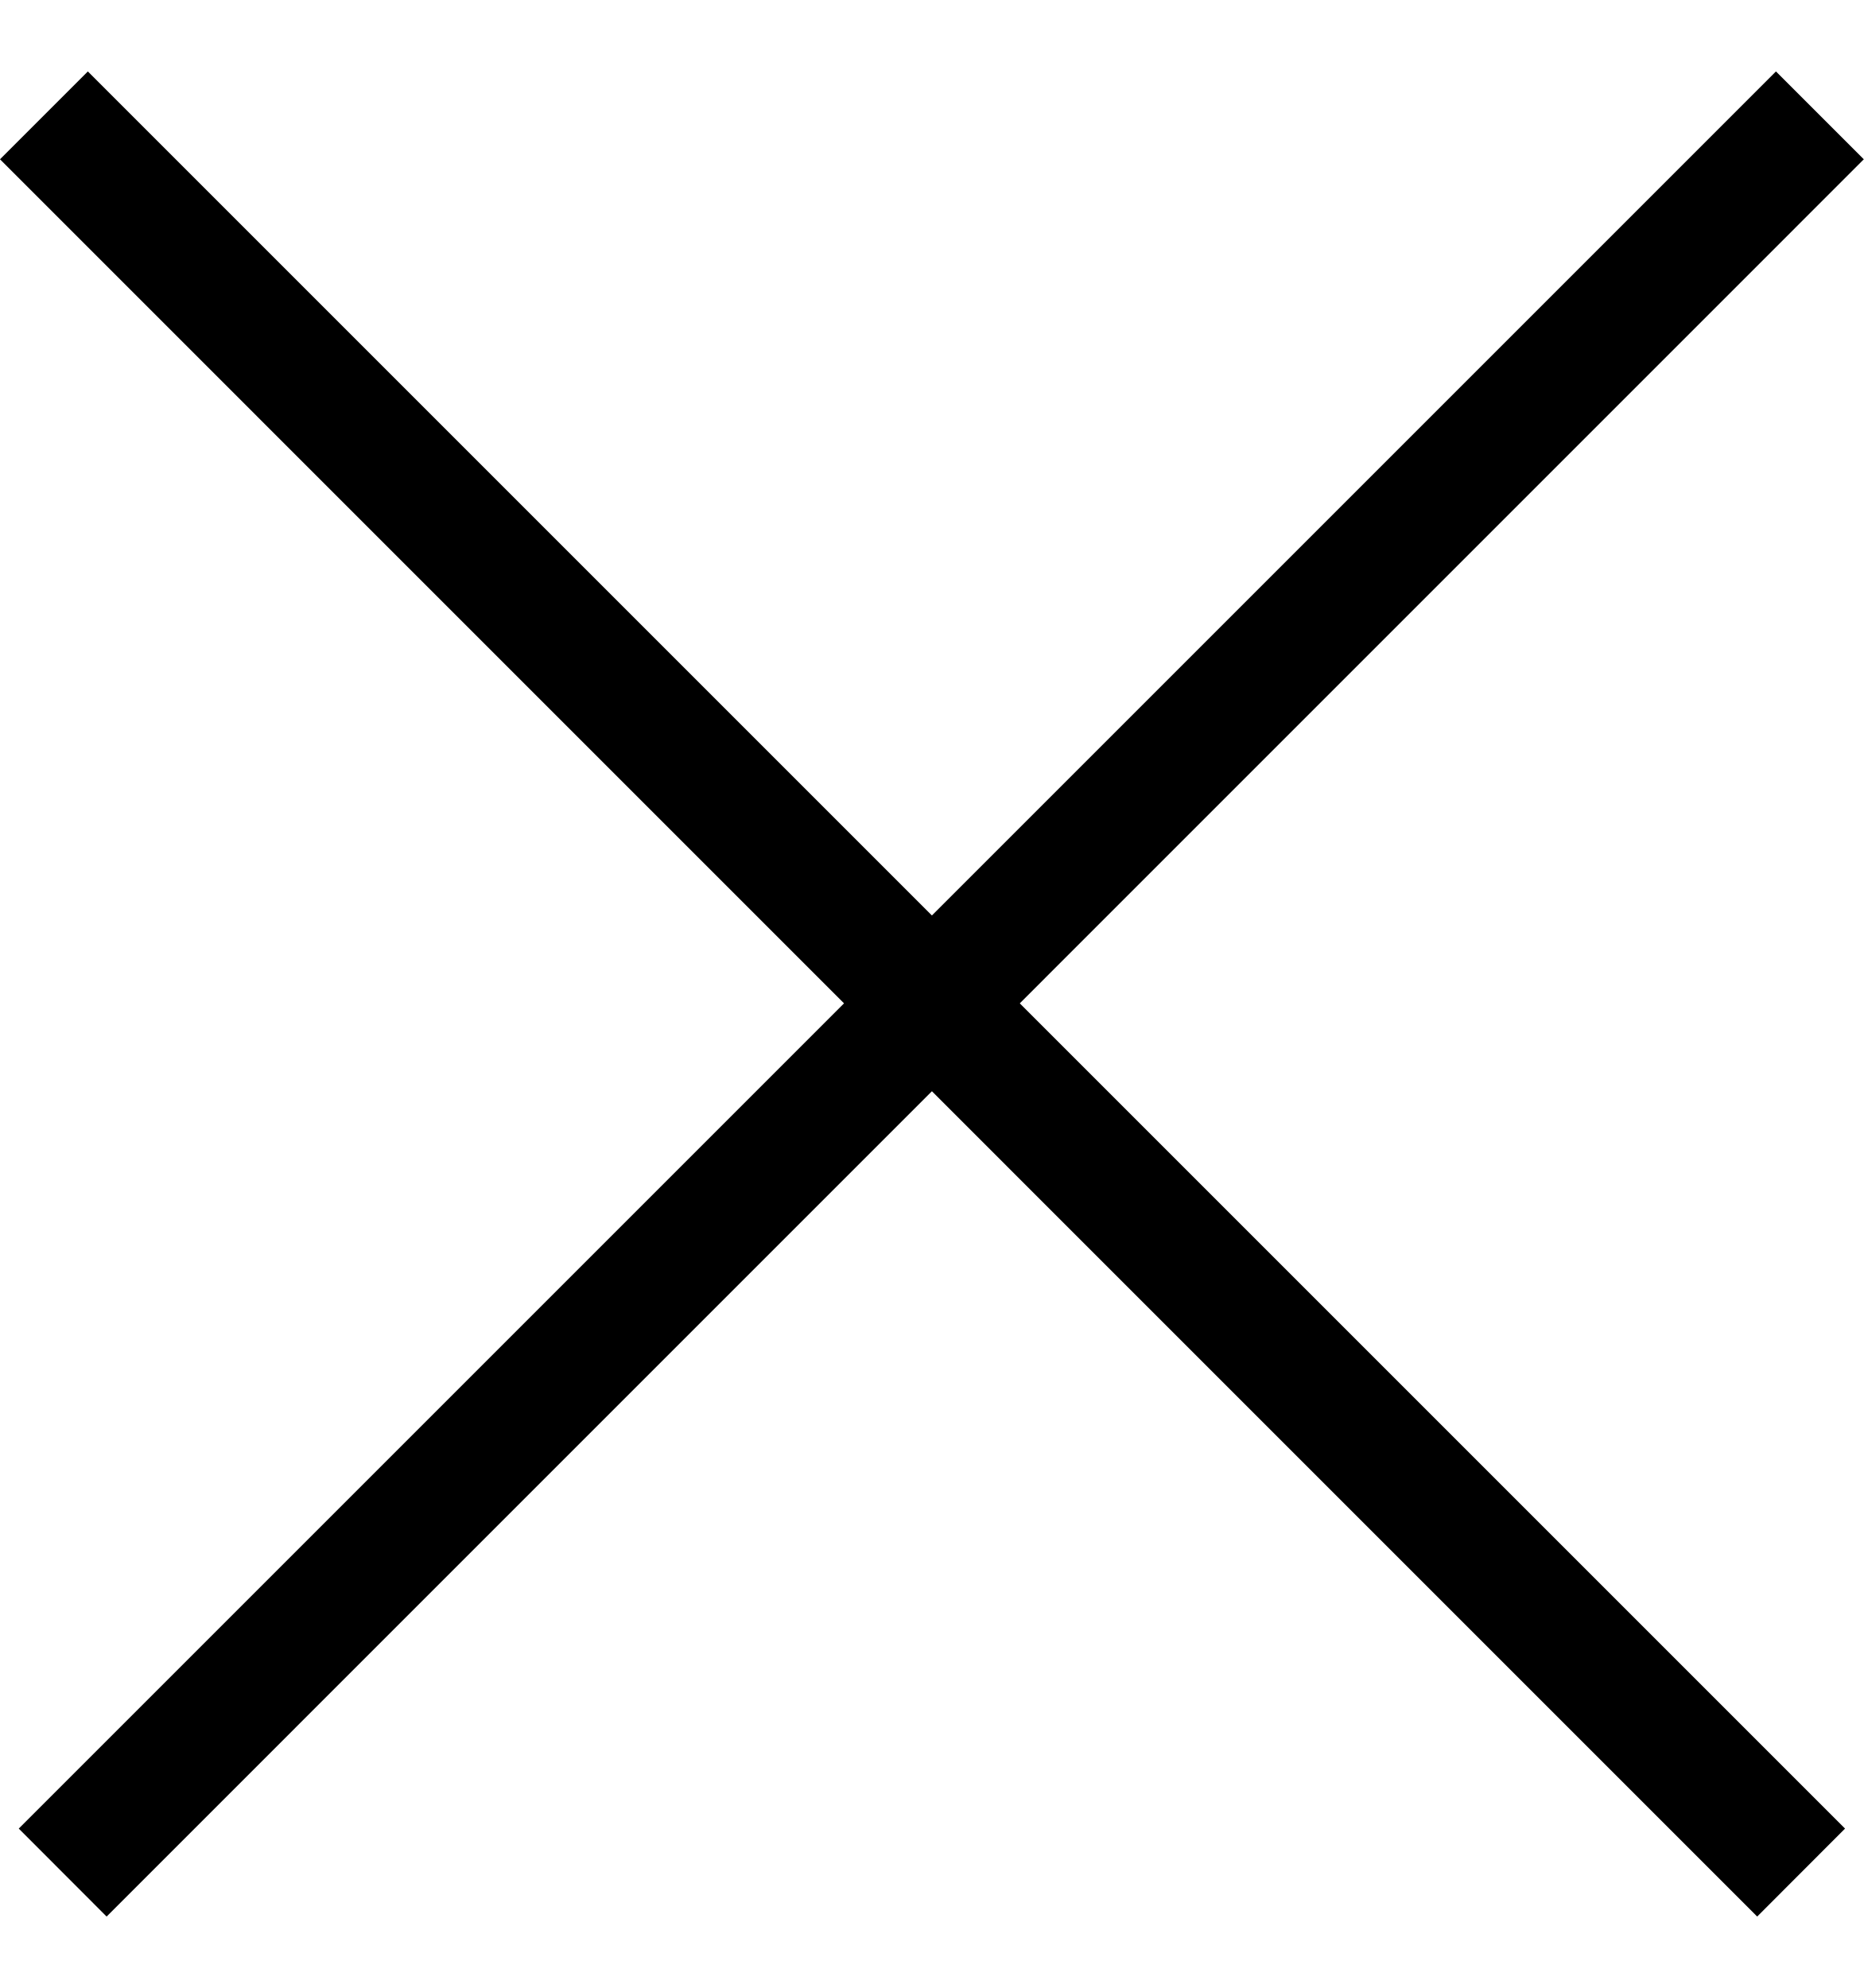
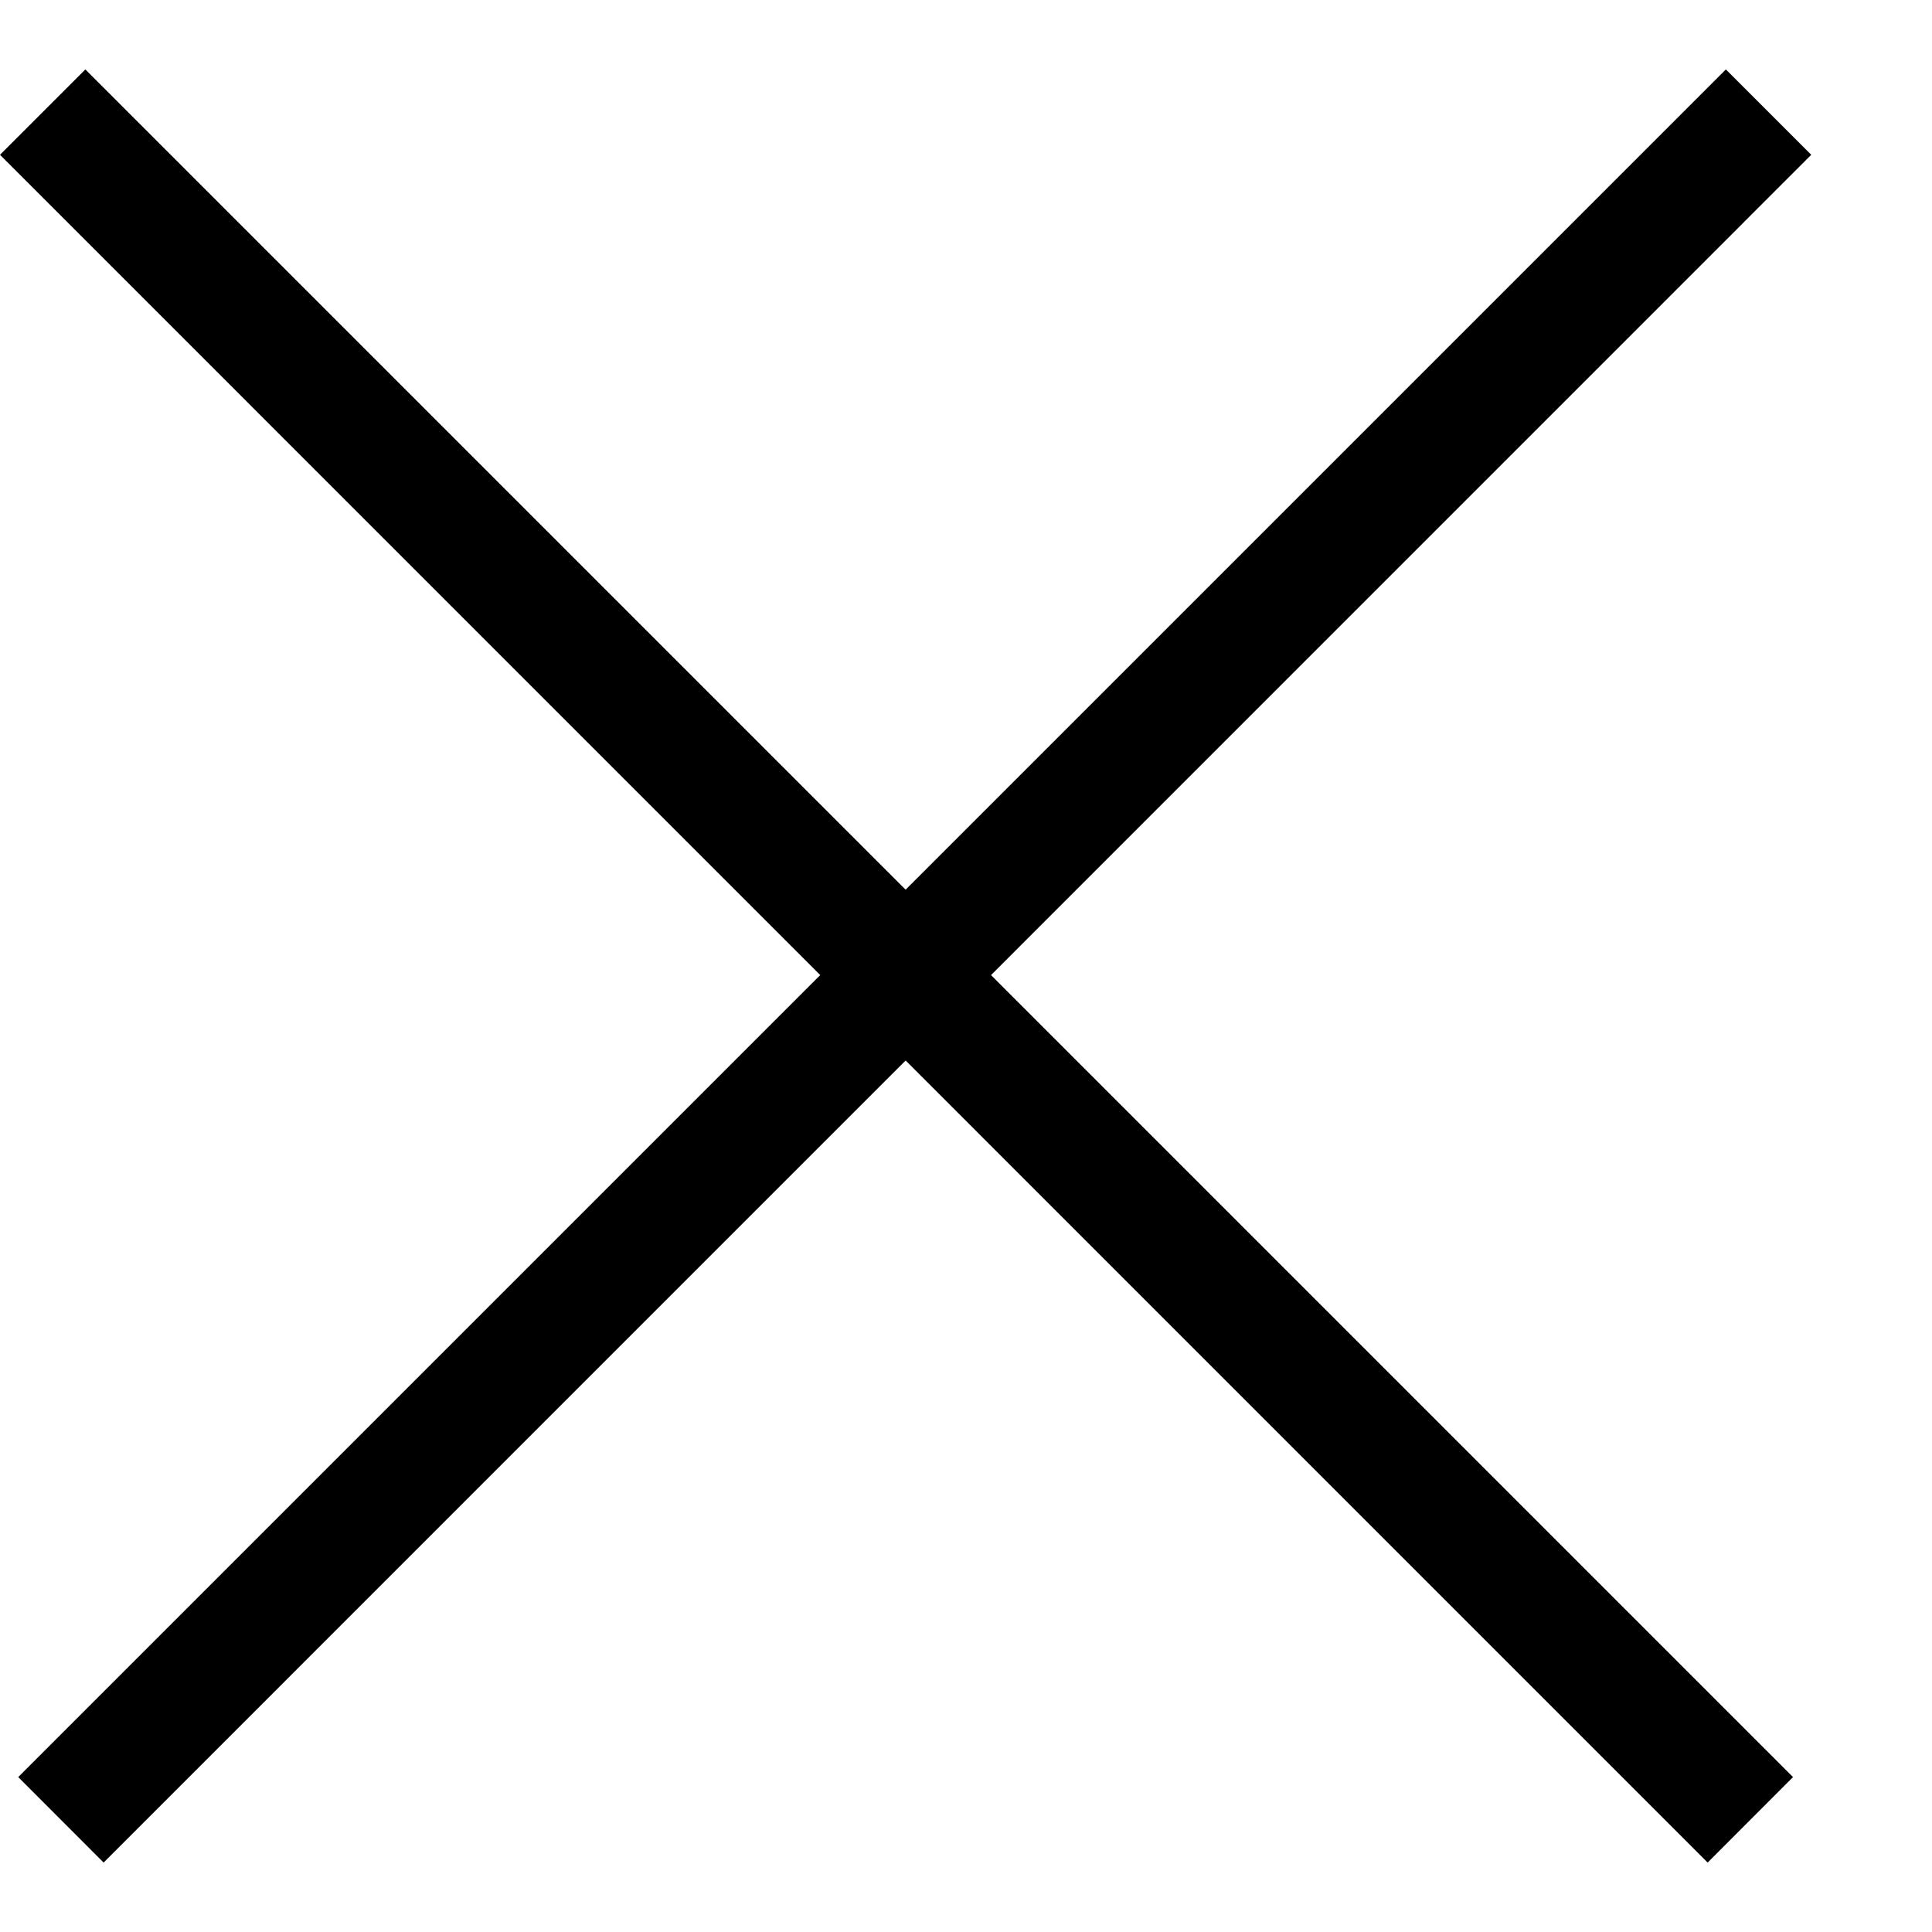
- <svg xmlns="http://www.w3.org/2000/svg" viewBox="0 0 15 16">
+ <svg xmlns="http://www.w3.org/2000/svg" viewBox="0 0 16 16">
  <path d="M0 1.282L0.707 0.575L14.849 14.717L14.142 15.425L0 1.282Z" />
  <path d="M15 1.282L14.293 0.575L0.151 14.717L0.858 15.425L15 1.282Z" />
</svg>
